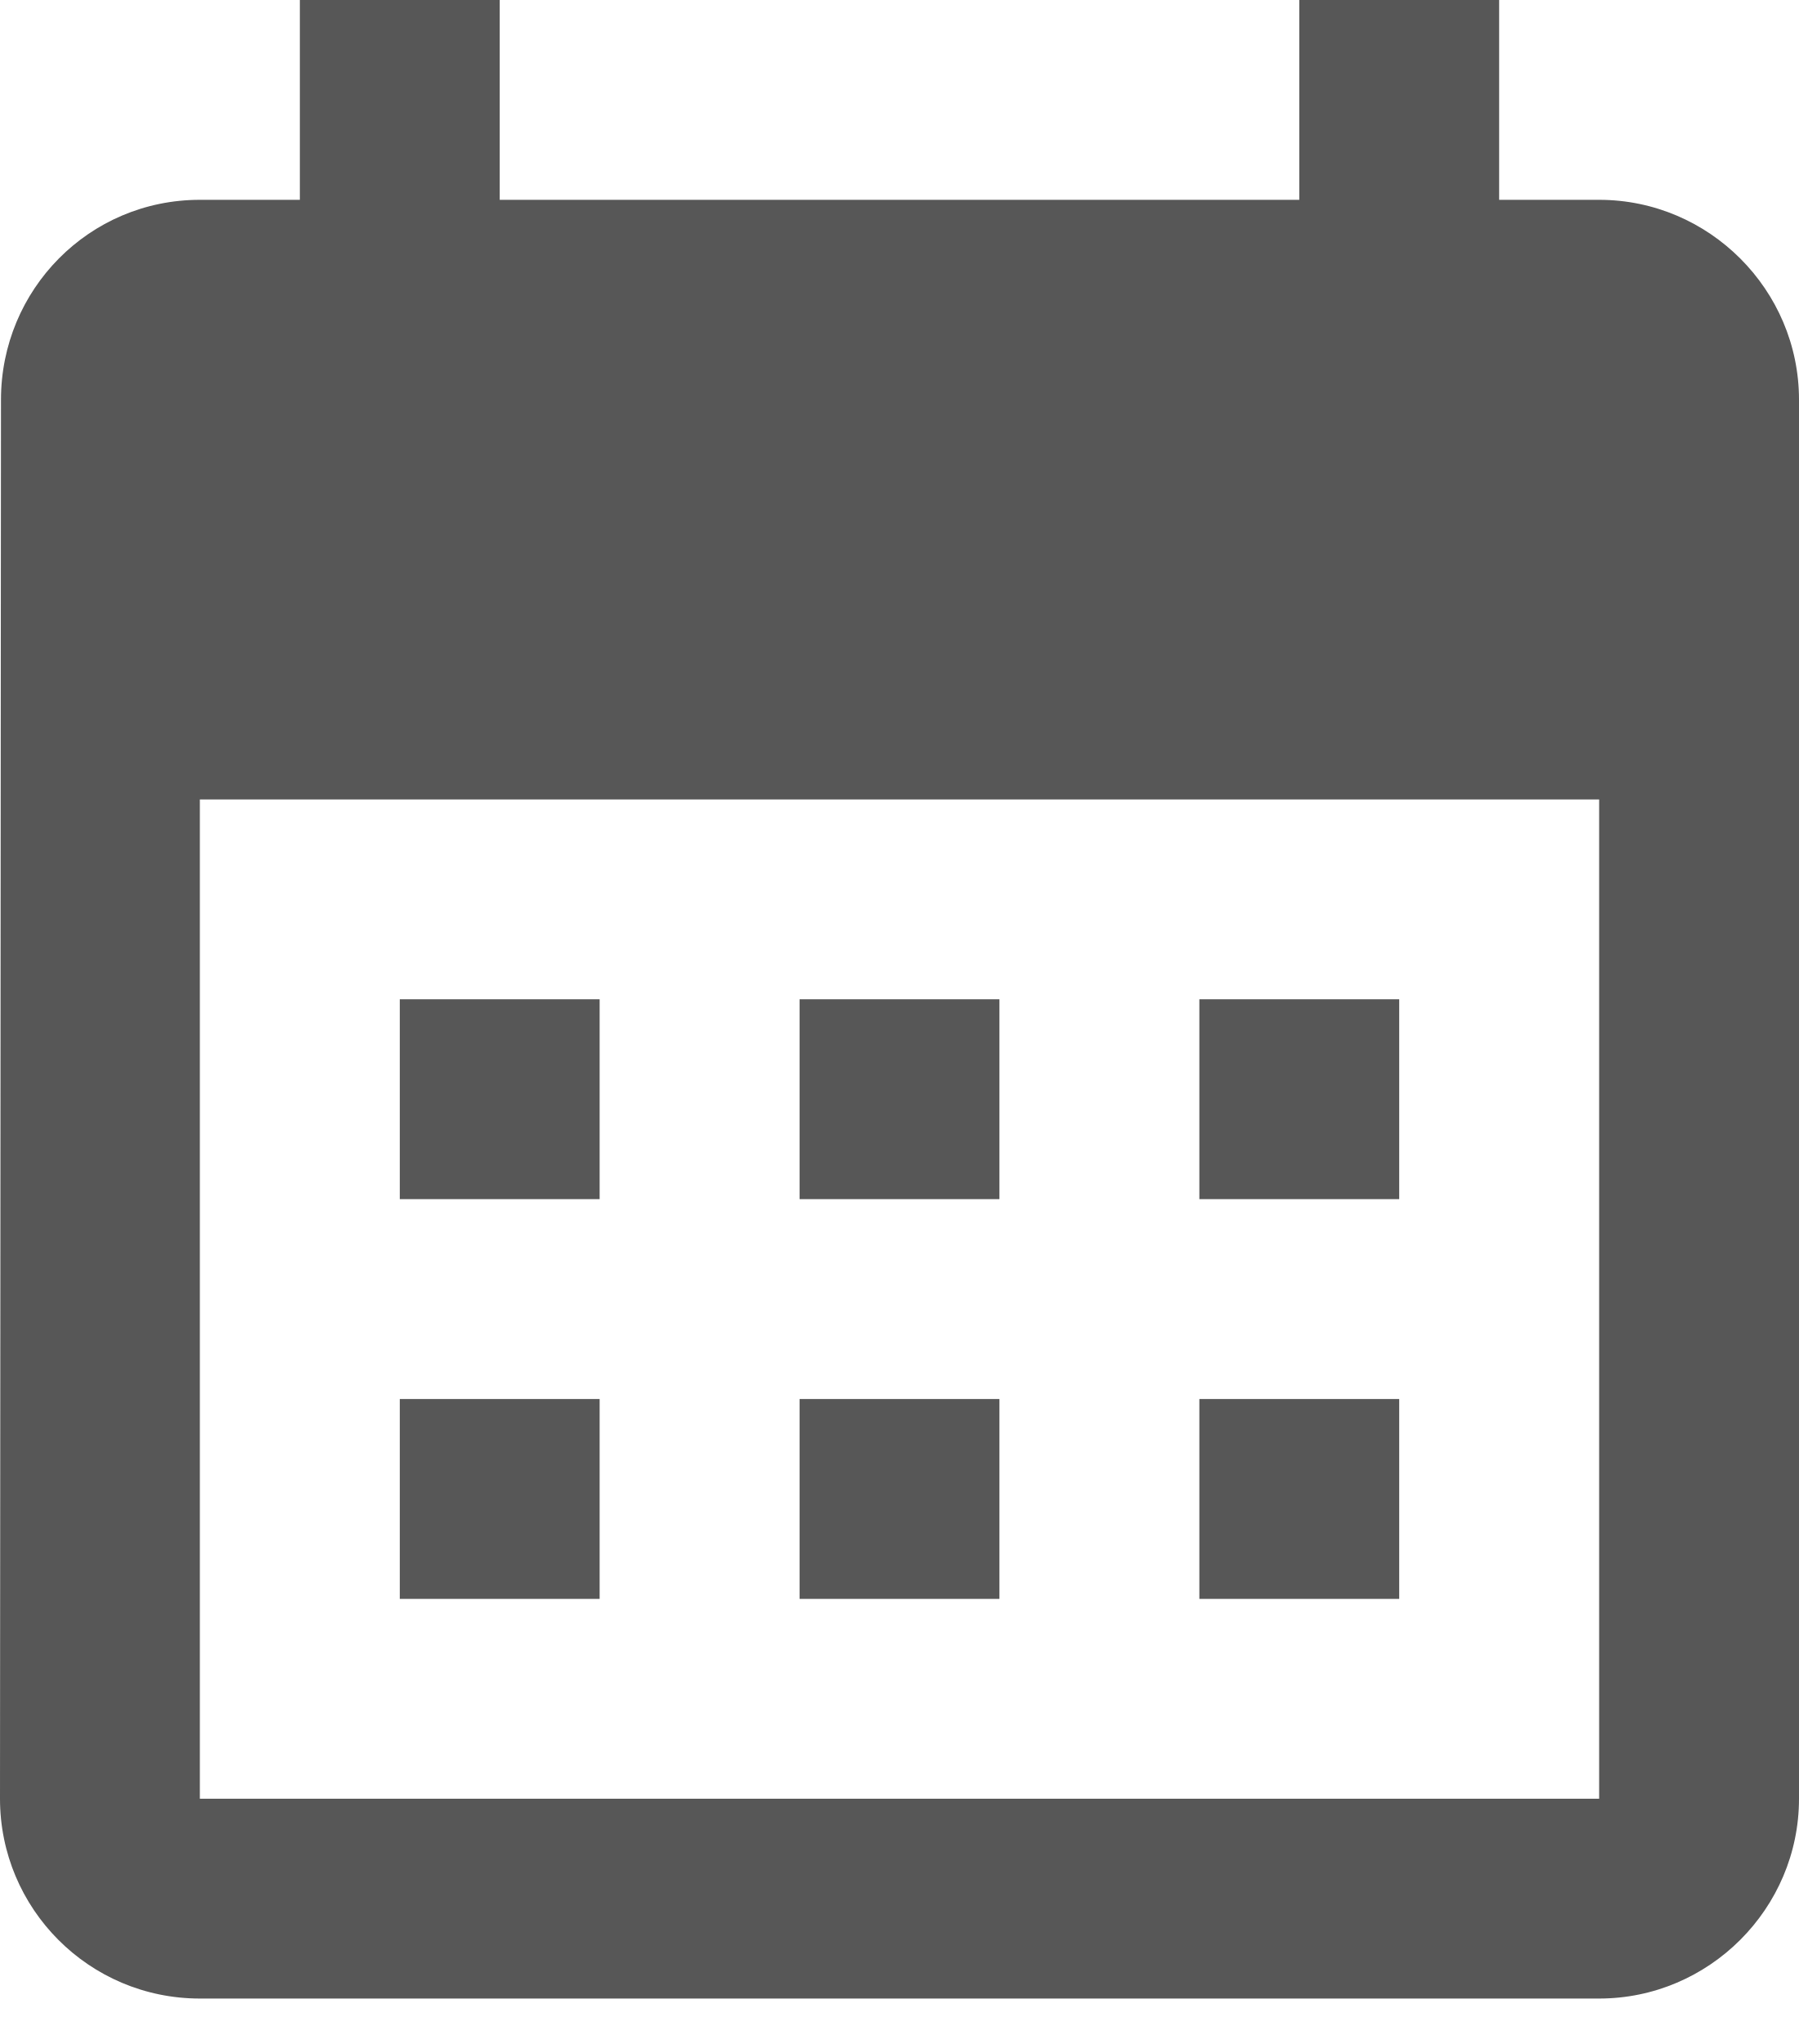
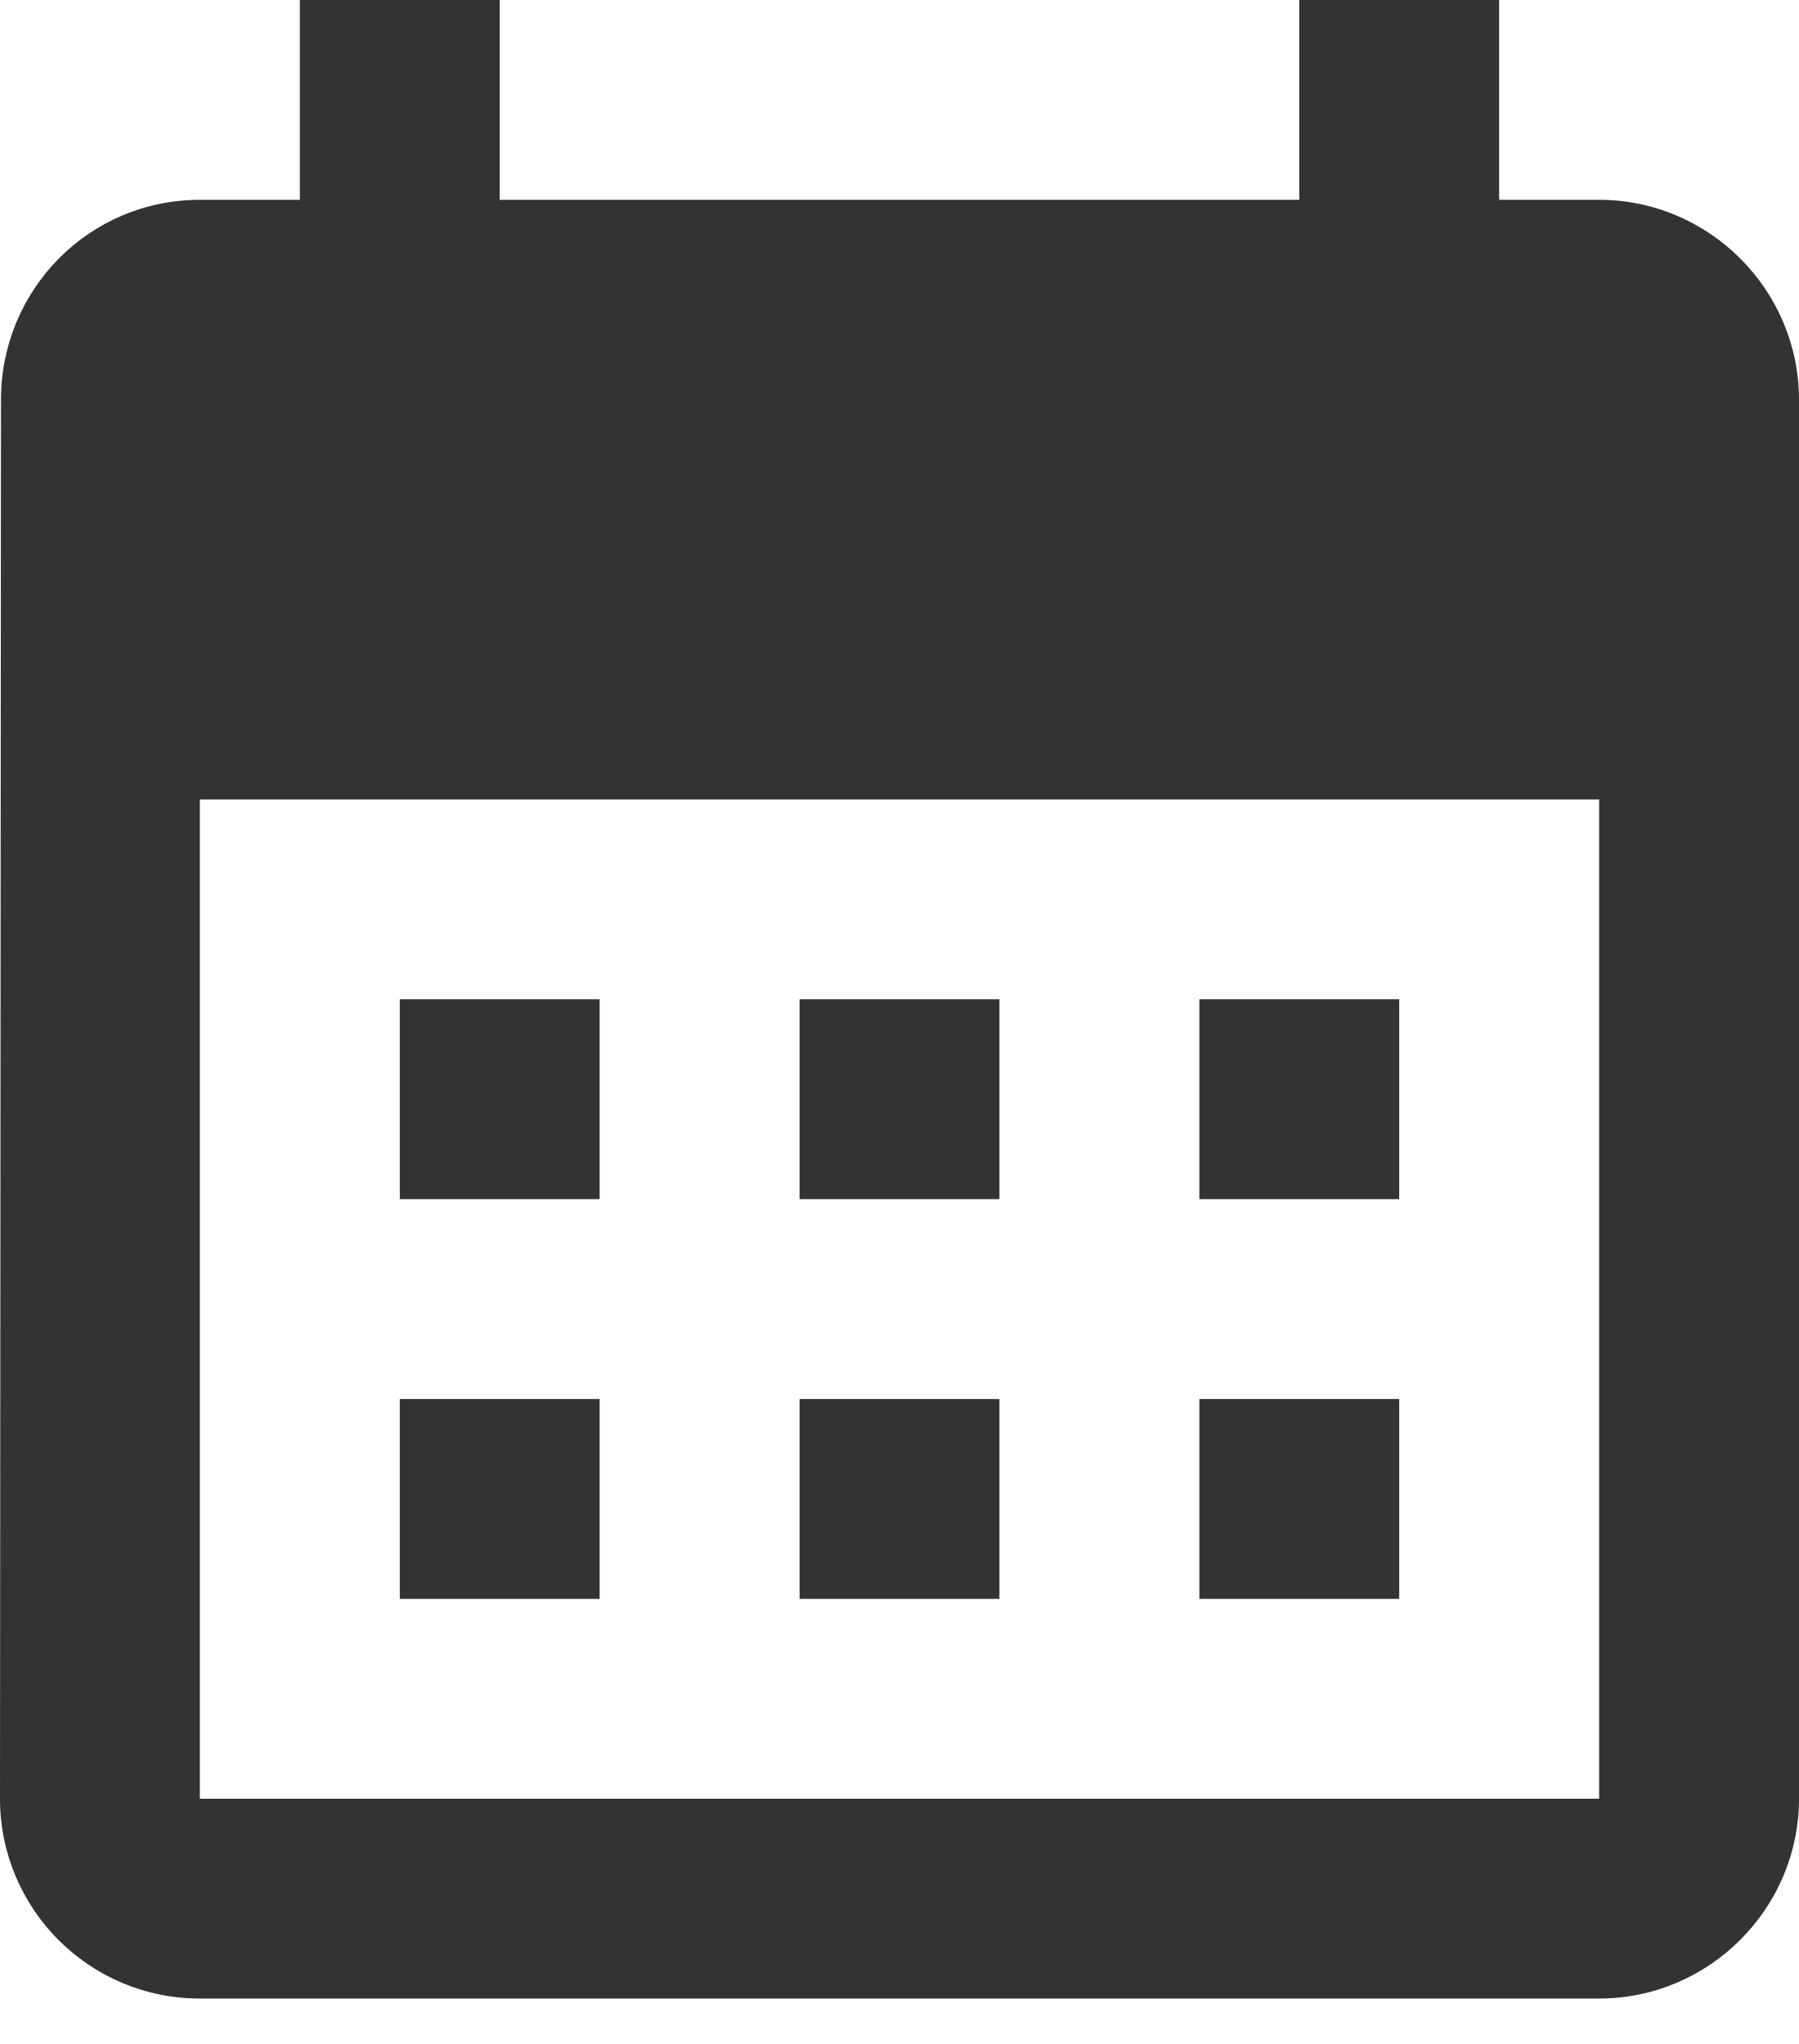
<svg xmlns="http://www.w3.org/2000/svg" width="22" height="25" viewBox="0 0 22 25" fill="none">
-   <path d="M19.556 2.444H18.333V0H15.889V2.444H6.111V0H3.667V2.444H2.444C1.088 2.444 0.012 3.544 0.012 4.889L0 22C0 23.344 1.088 24.444 2.444 24.444H19.556C20.9 24.444 22 23.344 22 22V4.889C22 3.544 20.9 2.444 19.556 2.444ZM19.556 22H2.444V9.778H19.556V22ZM7.333 14.667H4.889V12.222H7.333V14.667ZM12.222 14.667H9.778V12.222H12.222V14.667ZM17.111 14.667H14.667V12.222H17.111V14.667ZM7.333 19.556H4.889V17.111H7.333V19.556ZM12.222 19.556H9.778V17.111H12.222V19.556ZM17.111 19.556H14.667V17.111H17.111V19.556Z" fill="#2D2D2D" fill-opacity="0.8" />
+   <path d="M19.556 2.444H18.333V0H15.889V2.444H6.111V0H3.667V2.444H2.444C1.088 2.444 0.012 3.544 0.012 4.889L0 22C0 23.344 1.088 24.444 2.444 24.444H19.556C20.9 24.444 22 23.344 22 22V4.889C22 3.544 20.9 2.444 19.556 2.444ZM19.556 22H2.444V9.778H19.556V22ZM7.333 14.667H4.889V12.222H7.333V14.667ZM12.222 14.667H9.778V12.222H12.222V14.667ZM17.111 14.667H14.667V12.222H17.111V14.667ZM7.333 19.556H4.889V17.111H7.333V19.556ZM12.222 19.556H9.778V17.111H12.222V19.556ZM17.111 19.556H14.667V17.111H17.111V19.556Z" fill="currentColor" fill-opacity="0.8" />
</svg>
